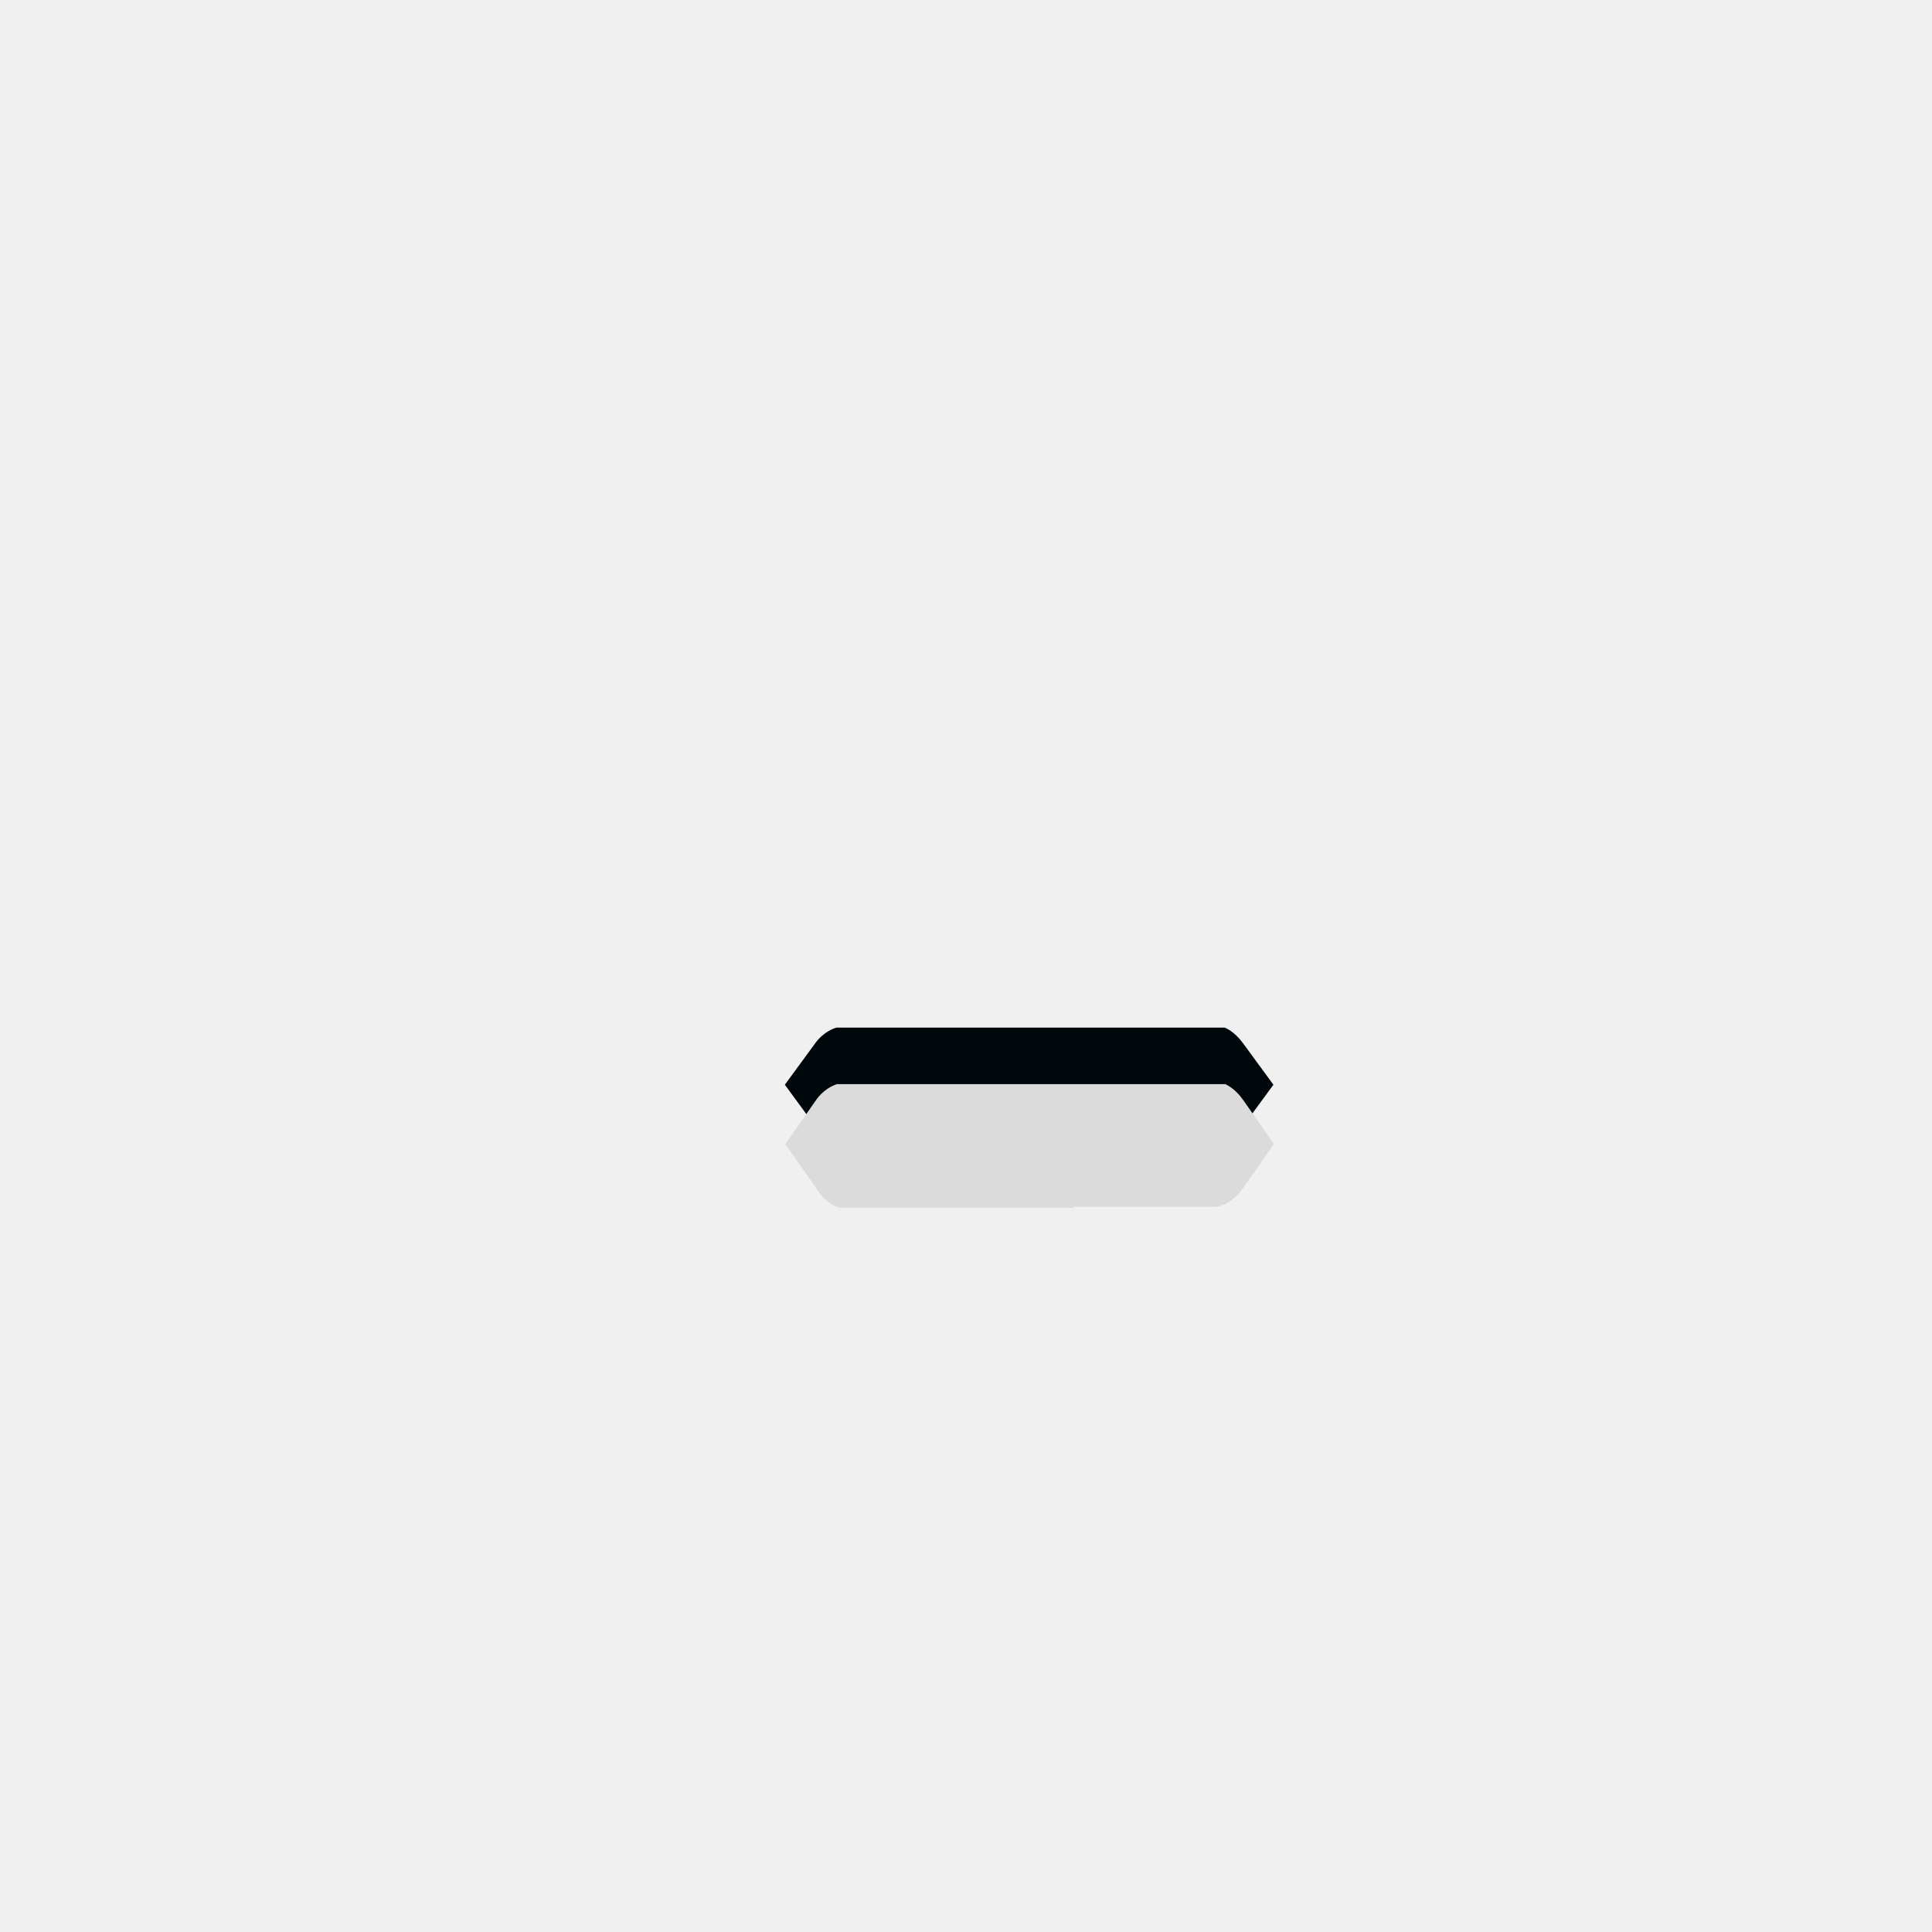
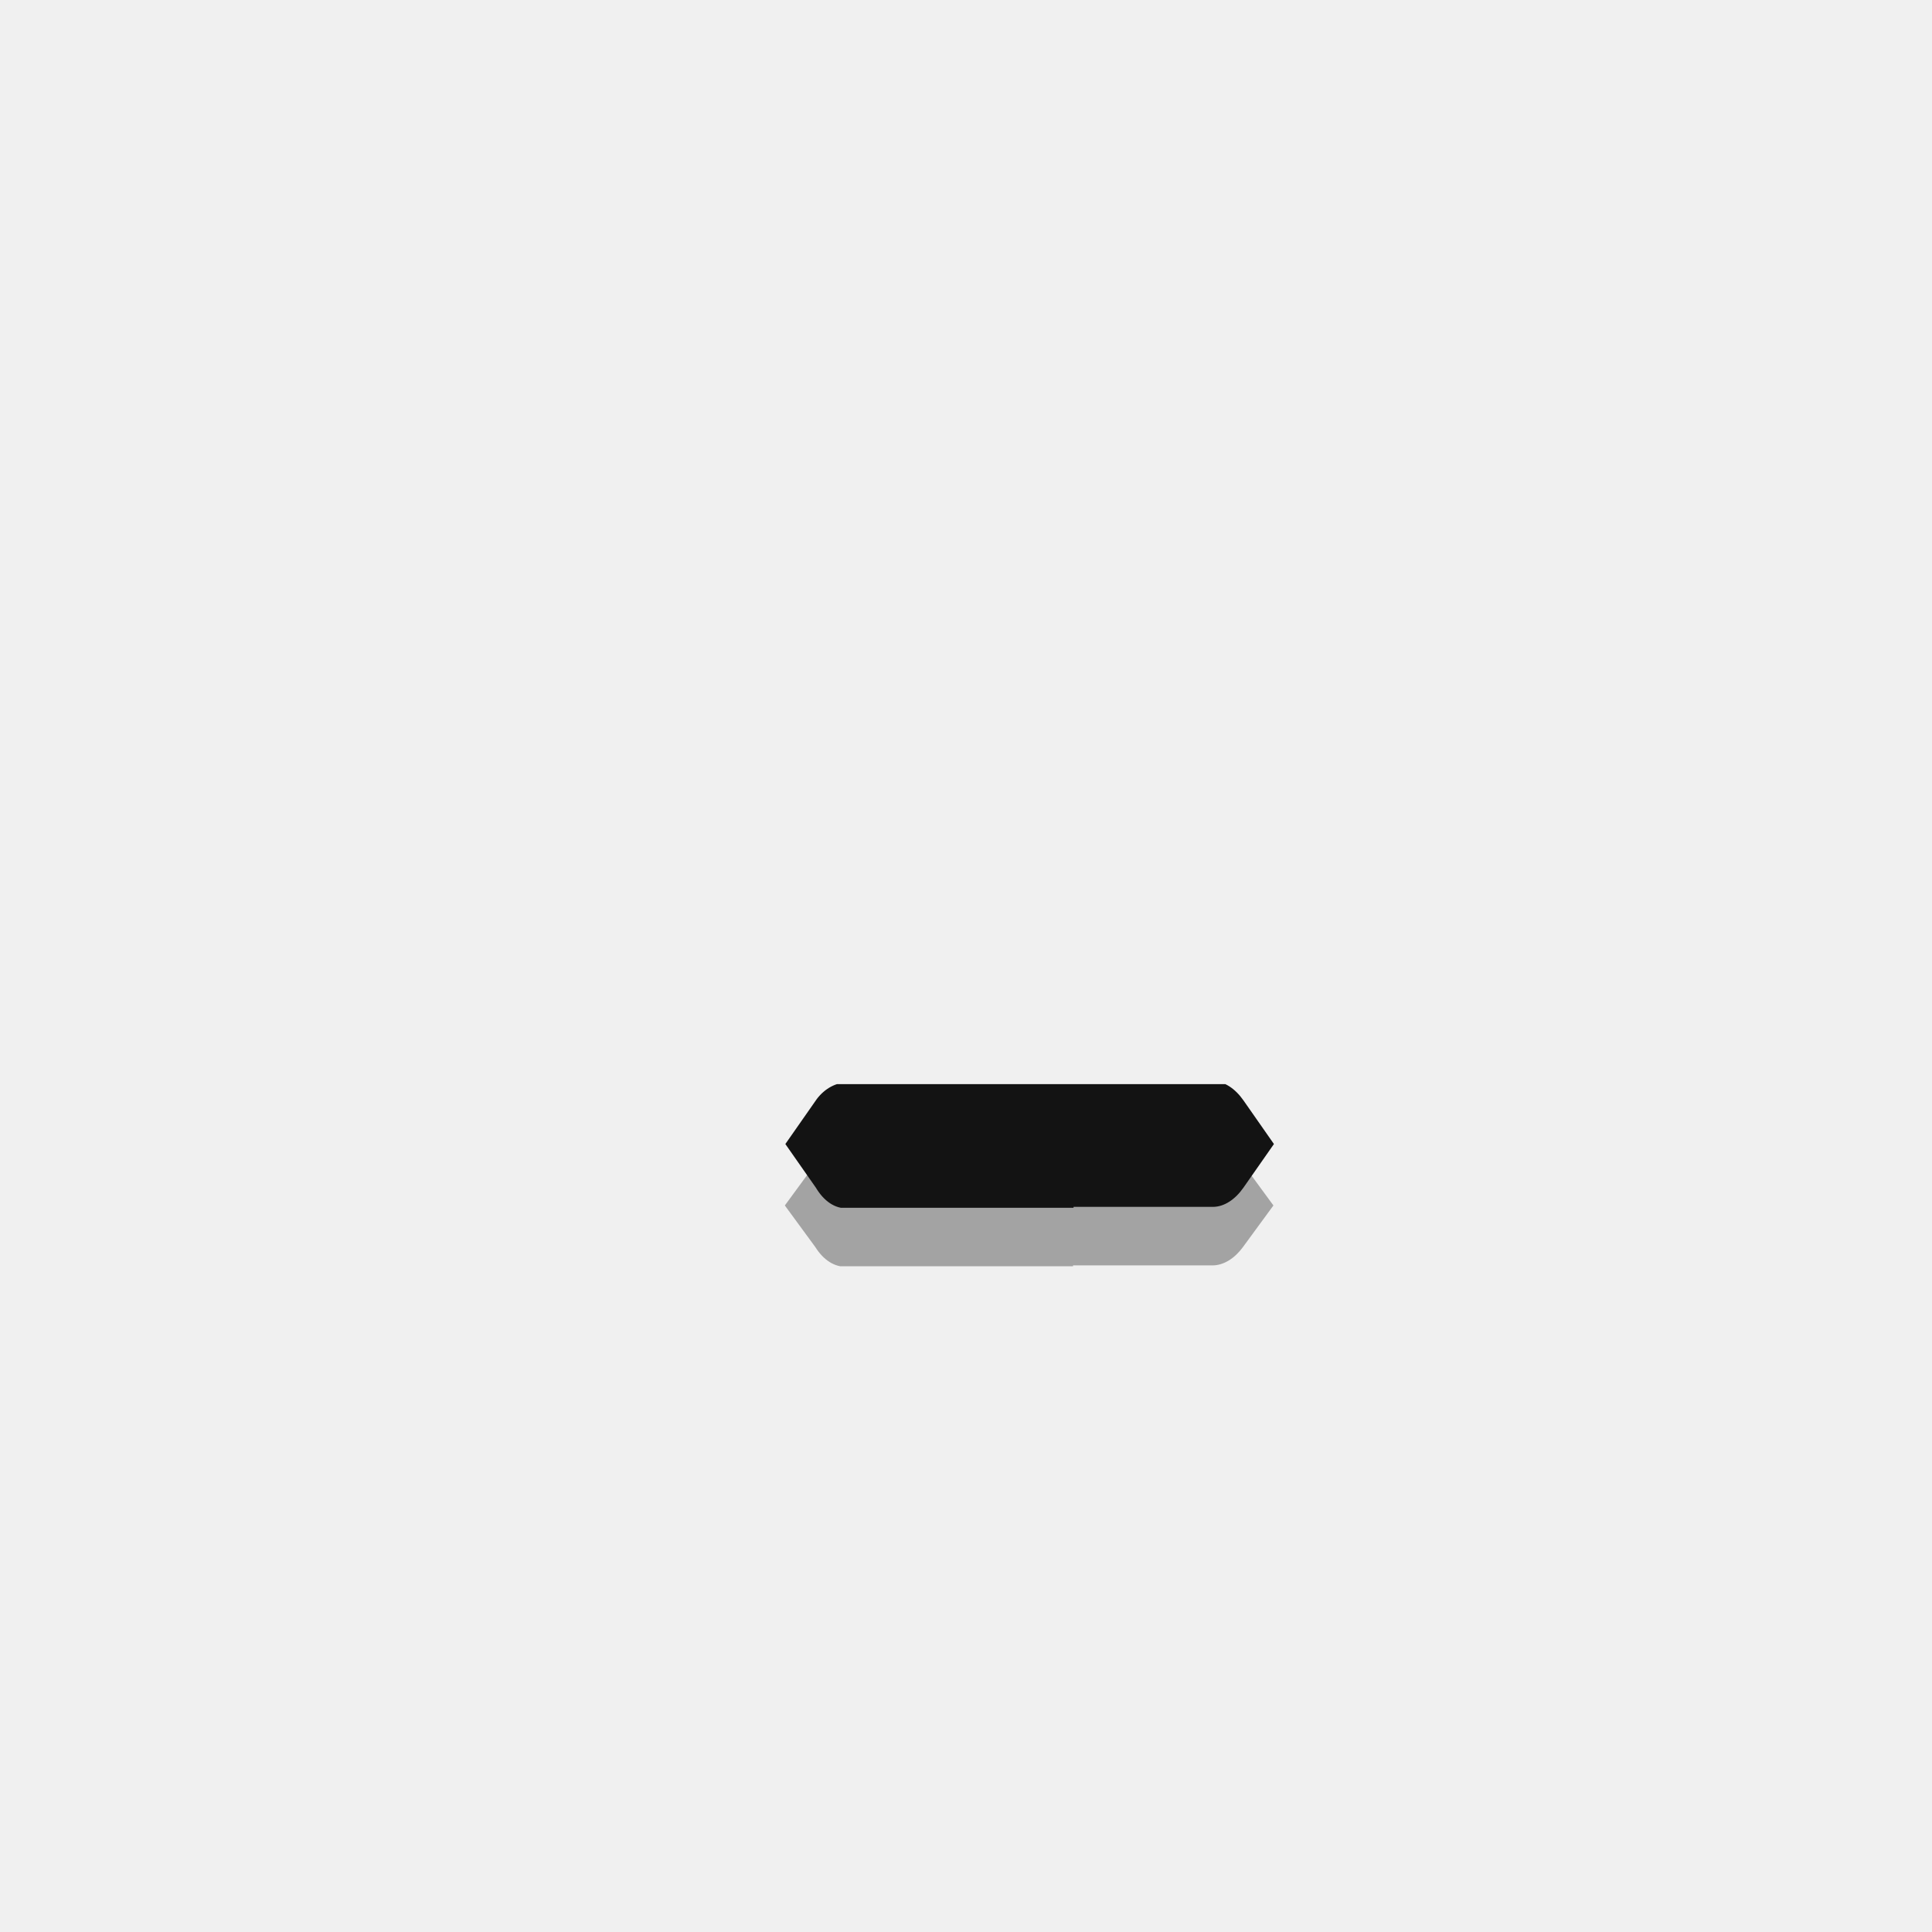
<svg xmlns="http://www.w3.org/2000/svg" version="1.0" id="Foreground" x="0px" y="0px" width="32" height="32" viewBox="0 0 23.273 23.273" enable-background="new 0 0 16 16" xml:space="preserve">
  <defs id="defs2397">
    <clipPath clipPathUnits="userSpaceOnUse" id="clipPath4222">
      <rect style="opacity:1;fill:#00070b;fill-opacity:1;stroke:none;stroke-width:1;stroke-miterlimit:4;stroke-dasharray:none;stroke-opacity:0.094" id="rect4224" width="13" height="2" x="570.917" y="508.11" transform="matrix(0.7071068,0.7071068,-0.7071068,0.7071068,0,0)" />
    </clipPath>
    <clipPath clipPathUnits="userSpaceOnUse" id="clipPath4222-8">
      <rect style="opacity:1;fill:#00070b;fill-opacity:1;stroke:none;stroke-width:1;stroke-miterlimit:4;stroke-dasharray:none;stroke-opacity:0.094" id="rect4224-3" width="13" height="2" x="570.917" y="508.11" transform="matrix(0.7071068,0.7071068,-0.7071068,0.7071068,0,0)" />
    </clipPath>
  </defs>
-   <g style="display:inline;fill:#00070b;fill-opacity:1" id="g27277-1-1-1" transform="matrix(0.3678403,-0.502079,0.3678403,0.502079,-287.9071,-348.4032)" clip-path="url(#clipPath4222-8)">
-     <path style="color:#bebebe;font-style:normal;font-variant:normal;font-weight:normal;font-stretch:normal;font-size:medium;line-height:normal;font-family:'Andale Mono';-inkscape-font-specification:'Andale Mono';text-indent:0;text-align:start;text-decoration:none;text-decoration-line:none;letter-spacing:normal;word-spacing:normal;text-transform:none;direction:ltr;block-progression:tb;writing-mode:lr-tb;text-anchor:start;display:inline;overflow:visible;visibility:visible;fill:#00070b;fill-opacity:1;fill-rule:nonzero;stroke:none;stroke-width:1.781;marker:none;enable-background:new" id="path27279-0-5-5" d="m 44.226,764.172 1,0 c 0.01,-1.2e-4 0.021,-4.6e-4 0.031,0 0.255,0.011 0.51,0.129 0.688,0.312 l 2.281,2.281 2.312,-2.281 c 0.266,-0.231 0.447,-0.305 0.688,-0.312 l 1,0 0,1 c 0,0.286 -0.034,0.551 -0.25,0.75 l -2.281,2.281 2.25,2.25 c 0.188,0.188 0.281,0.453 0.281,0.719 l 0,1 -1,0 c -0.265,-1e-5 -0.531,-0.093 -0.719,-0.281 l -2.281,-2.281 -2.281,2.281 c -0.188,0.188 -0.453,0.281 -0.719,0.281 l -1,0 0,-1 c -3e-6,-0.265 0.093,-0.531 0.281,-0.719 l 2.281,-2.25 -2.281,-2.281 c -0.211,-0.195 -0.303,-0.469 -0.281,-0.75 l 0,-1 z" />
+   <g style="display:inline;fill:#a3a3a3;fill-opacity:1" id="g27277-1-1-1" transform="matrix(0.3678403,-0.502079,0.3678403,0.502079,-287.9071,-346.9486)" clip-path="url(#clipPath4222-8)">
+     <path style="color:#bebebe;font-style:normal;font-variant:normal;font-weight:normal;font-stretch:normal;font-size:medium;line-height:normal;font-family:'Andale Mono';-inkscape-font-specification:'Andale Mono';text-indent:0;text-align:start;text-decoration:none;text-decoration-line:none;letter-spacing:normal;word-spacing:normal;text-transform:none;direction:ltr;block-progression:tb;writing-mode:lr-tb;text-anchor:start;display:inline;overflow:visible;visibility:visible;fill:#a3a3a3;fill-opacity:1;fill-rule:nonzero;stroke:none;stroke-width:1.781;marker:none;enable-background:new" id="path27279-0-5-5" d="m 44.226,764.172 1,0 c 0.01,-1.2e-4 0.021,-4.6e-4 0.031,0 0.255,0.011 0.51,0.129 0.688,0.312 l 2.281,2.281 2.312,-2.281 c 0.266,-0.231 0.447,-0.305 0.688,-0.312 l 1,0 0,1 c 0,0.286 -0.034,0.551 -0.25,0.75 l -2.281,2.281 2.25,2.25 c 0.188,0.188 0.281,0.453 0.281,0.719 l 0,1 -1,0 c -0.265,-1e-5 -0.531,-0.093 -0.719,-0.281 l -2.281,-2.281 -2.281,2.281 c -0.188,0.188 -0.453,0.281 -0.719,0.281 l -1,0 0,-1 c -3e-6,-0.265 0.093,-0.531 0.281,-0.719 l 2.281,-2.25 -2.281,-2.281 c -0.211,-0.195 -0.303,-0.469 -0.281,-0.75 l 0,-1 z" />
  </g>
  <path style="opacity:1;fill:#00070b;fill-opacity:1;stroke:none;stroke-width:1;stroke-miterlimit:4;stroke-dasharray:none;stroke-opacity:0.094" d="m -10.596,11.797 0,0.038 0,2.037 0,2.327 0,1.455 5.818,0 0,-1.455 0,-2.327 0,-2.037 0,-0.038 -5.818,0 z m 1.455,2.075 2.909,0 0,2.327 -2.909,0 0,-2.327 z" id="rect4140-7" />
  <g id="g27275-6-6-6" style="display:inline;fill:#000000;fill-opacity:1" transform="matrix(0.7272727,0,0,0.7272727,-10.82953,0.797018)">
    <g transform="translate(-41,-760)" id="g27277-1-1-2" style="display:inline;fill:#000000;fill-opacity:1">
      <path d="m 44.226,764.172 1,0 c 0.01,-1.2e-4 0.021,-4.6e-4 0.031,0 0.255,0.011 0.51,0.129 0.688,0.312 l 2.281,2.281 2.312,-2.281 c 0.266,-0.231 0.447,-0.305 0.688,-0.312 l 1,0 0,1 c 0,0.286 -0.034,0.551 -0.25,0.75 l -2.281,2.281 2.25,2.25 c 0.188,0.188 0.281,0.453 0.281,0.719 l 0,1 -1,0 c -0.265,-1e-5 -0.531,-0.093 -0.719,-0.281 l -2.281,-2.281 -2.281,2.281 c -0.188,0.188 -0.453,0.281 -0.719,0.281 l -1,0 0,-1 c -3e-6,-0.265 0.093,-0.531 0.281,-0.719 l 2.281,-2.25 -2.281,-2.281 c -0.211,-0.195 -0.303,-0.469 -0.281,-0.75 l 0,-1 z" id="path27279-0-5-8" style="color:#bebebe;font-style:normal;font-variant:normal;font-weight:normal;font-stretch:normal;font-size:medium;line-height:normal;font-family:'Andale Mono';-inkscape-font-specification:'Andale Mono';text-indent:0;text-align:start;text-decoration:none;text-decoration-line:none;letter-spacing:normal;word-spacing:normal;text-transform:none;direction:ltr;block-progression:tb;writing-mode:lr-tb;text-anchor:start;display:inline;overflow:visible;visibility:visible;fill:#00070b;fill-opacity:1;fill-rule:nonzero;stroke:none;stroke-width:1.781;marker:none;enable-background:new" />
    </g>
  </g>
-   <g style="display:inline;fill:#ffffff;fill-opacity:1" id="g27277-1-1" transform="matrix(0.3678403,-0.5264399,0.3678403,0.5264399,-287.9009,-365.2273)" clip-path="url(#clipPath4222)">
-     <path style="color:#bebebe;font-style:normal;font-variant:normal;font-weight:normal;font-stretch:normal;font-size:medium;line-height:normal;font-family:'Andale Mono';-inkscape-font-specification:'Andale Mono';text-indent:0;text-align:start;text-decoration:none;text-decoration-line:none;letter-spacing:normal;word-spacing:normal;text-transform:none;direction:ltr;block-progression:tb;writing-mode:lr-tb;text-anchor:start;display:inline;overflow:visible;visibility:visible;fill:#dbdbdb;fill-opacity:1;fill-rule:nonzero;stroke:none;stroke-width:1.781;marker:none;enable-background:new" id="path27279-0-5" d="m 44.226,764.172 1,0 c 0.01,-1.2e-4 0.021,-4.6e-4 0.031,0 0.255,0.011 0.51,0.129 0.688,0.312 l 2.281,2.281 2.312,-2.281 c 0.266,-0.231 0.447,-0.305 0.688,-0.312 l 1,0 0,1 c 0,0.286 -0.034,0.551 -0.25,0.75 l -2.281,2.281 2.25,2.25 c 0.188,0.188 0.281,0.453 0.281,0.719 l 0,1 -1,0 c -0.265,-1e-5 -0.531,-0.093 -0.719,-0.281 l -2.281,-2.281 -2.281,2.281 c -0.188,0.188 -0.453,0.281 -0.719,0.281 l -1,0 0,-1 c -3e-6,-0.265 0.093,-0.531 0.281,-0.719 l 2.281,-2.25 -2.281,-2.281 c -0.211,-0.195 -0.303,-0.469 -0.281,-0.75 l 0,-1 z" />
+   <g style="display:inline;fill:#131313;fill-opacity:1" id="g27277-1-1" transform="matrix(0.3678403,-0.5264399,0.3678403,0.5264399,-287.9009,-365.2273)" clip-path="url(#clipPath4222)">
+     <path style="color:#bebebe;font-style:normal;font-variant:normal;font-weight:normal;font-stretch:normal;font-size:medium;line-height:normal;font-family:'Andale Mono';-inkscape-font-specification:'Andale Mono';text-indent:0;text-align:start;text-decoration:none;text-decoration-line:none;letter-spacing:normal;word-spacing:normal;text-transform:none;direction:ltr;block-progression:tb;writing-mode:lr-tb;text-anchor:start;display:inline;overflow:visible;visibility:visible;fill:#131313;fill-opacity:1;fill-rule:nonzero;stroke:none;stroke-width:1.781;marker:none;enable-background:new" id="path27279-0-5" d="m 44.226,764.172 1,0 c 0.01,-1.2e-4 0.021,-4.6e-4 0.031,0 0.255,0.011 0.51,0.129 0.688,0.312 l 2.281,2.281 2.312,-2.281 c 0.266,-0.231 0.447,-0.305 0.688,-0.312 l 1,0 0,1 c 0,0.286 -0.034,0.551 -0.25,0.75 l -2.281,2.281 2.25,2.25 c 0.188,0.188 0.281,0.453 0.281,0.719 l 0,1 -1,0 c -0.265,-1e-5 -0.531,-0.093 -0.719,-0.281 l -2.281,-2.281 -2.281,2.281 c -0.188,0.188 -0.453,0.281 -0.719,0.281 l -1,0 0,-1 c -3e-6,-0.265 0.093,-0.531 0.281,-0.719 l 2.281,-2.25 -2.281,-2.281 c -0.211,-0.195 -0.303,-0.469 -0.281,-0.75 l 0,-1 z" />
  </g>
  <path style="opacity:1;fill:#dbdbdb;fill-opacity:1;stroke:none;stroke-width:1;stroke-miterlimit:4;stroke-dasharray:none;stroke-opacity:0.094" d="m -12.422,13.305 0,0.038 0,2.037 0,2.327 0,1.455 5.818,0 0,-1.455 0,-2.327 0,-2.037 0,-0.038 -5.818,0 z m 1.455,2.075 2.909,0 0,2.327 -2.909,0 0,-2.327 z" id="rect4140" />
</svg>
